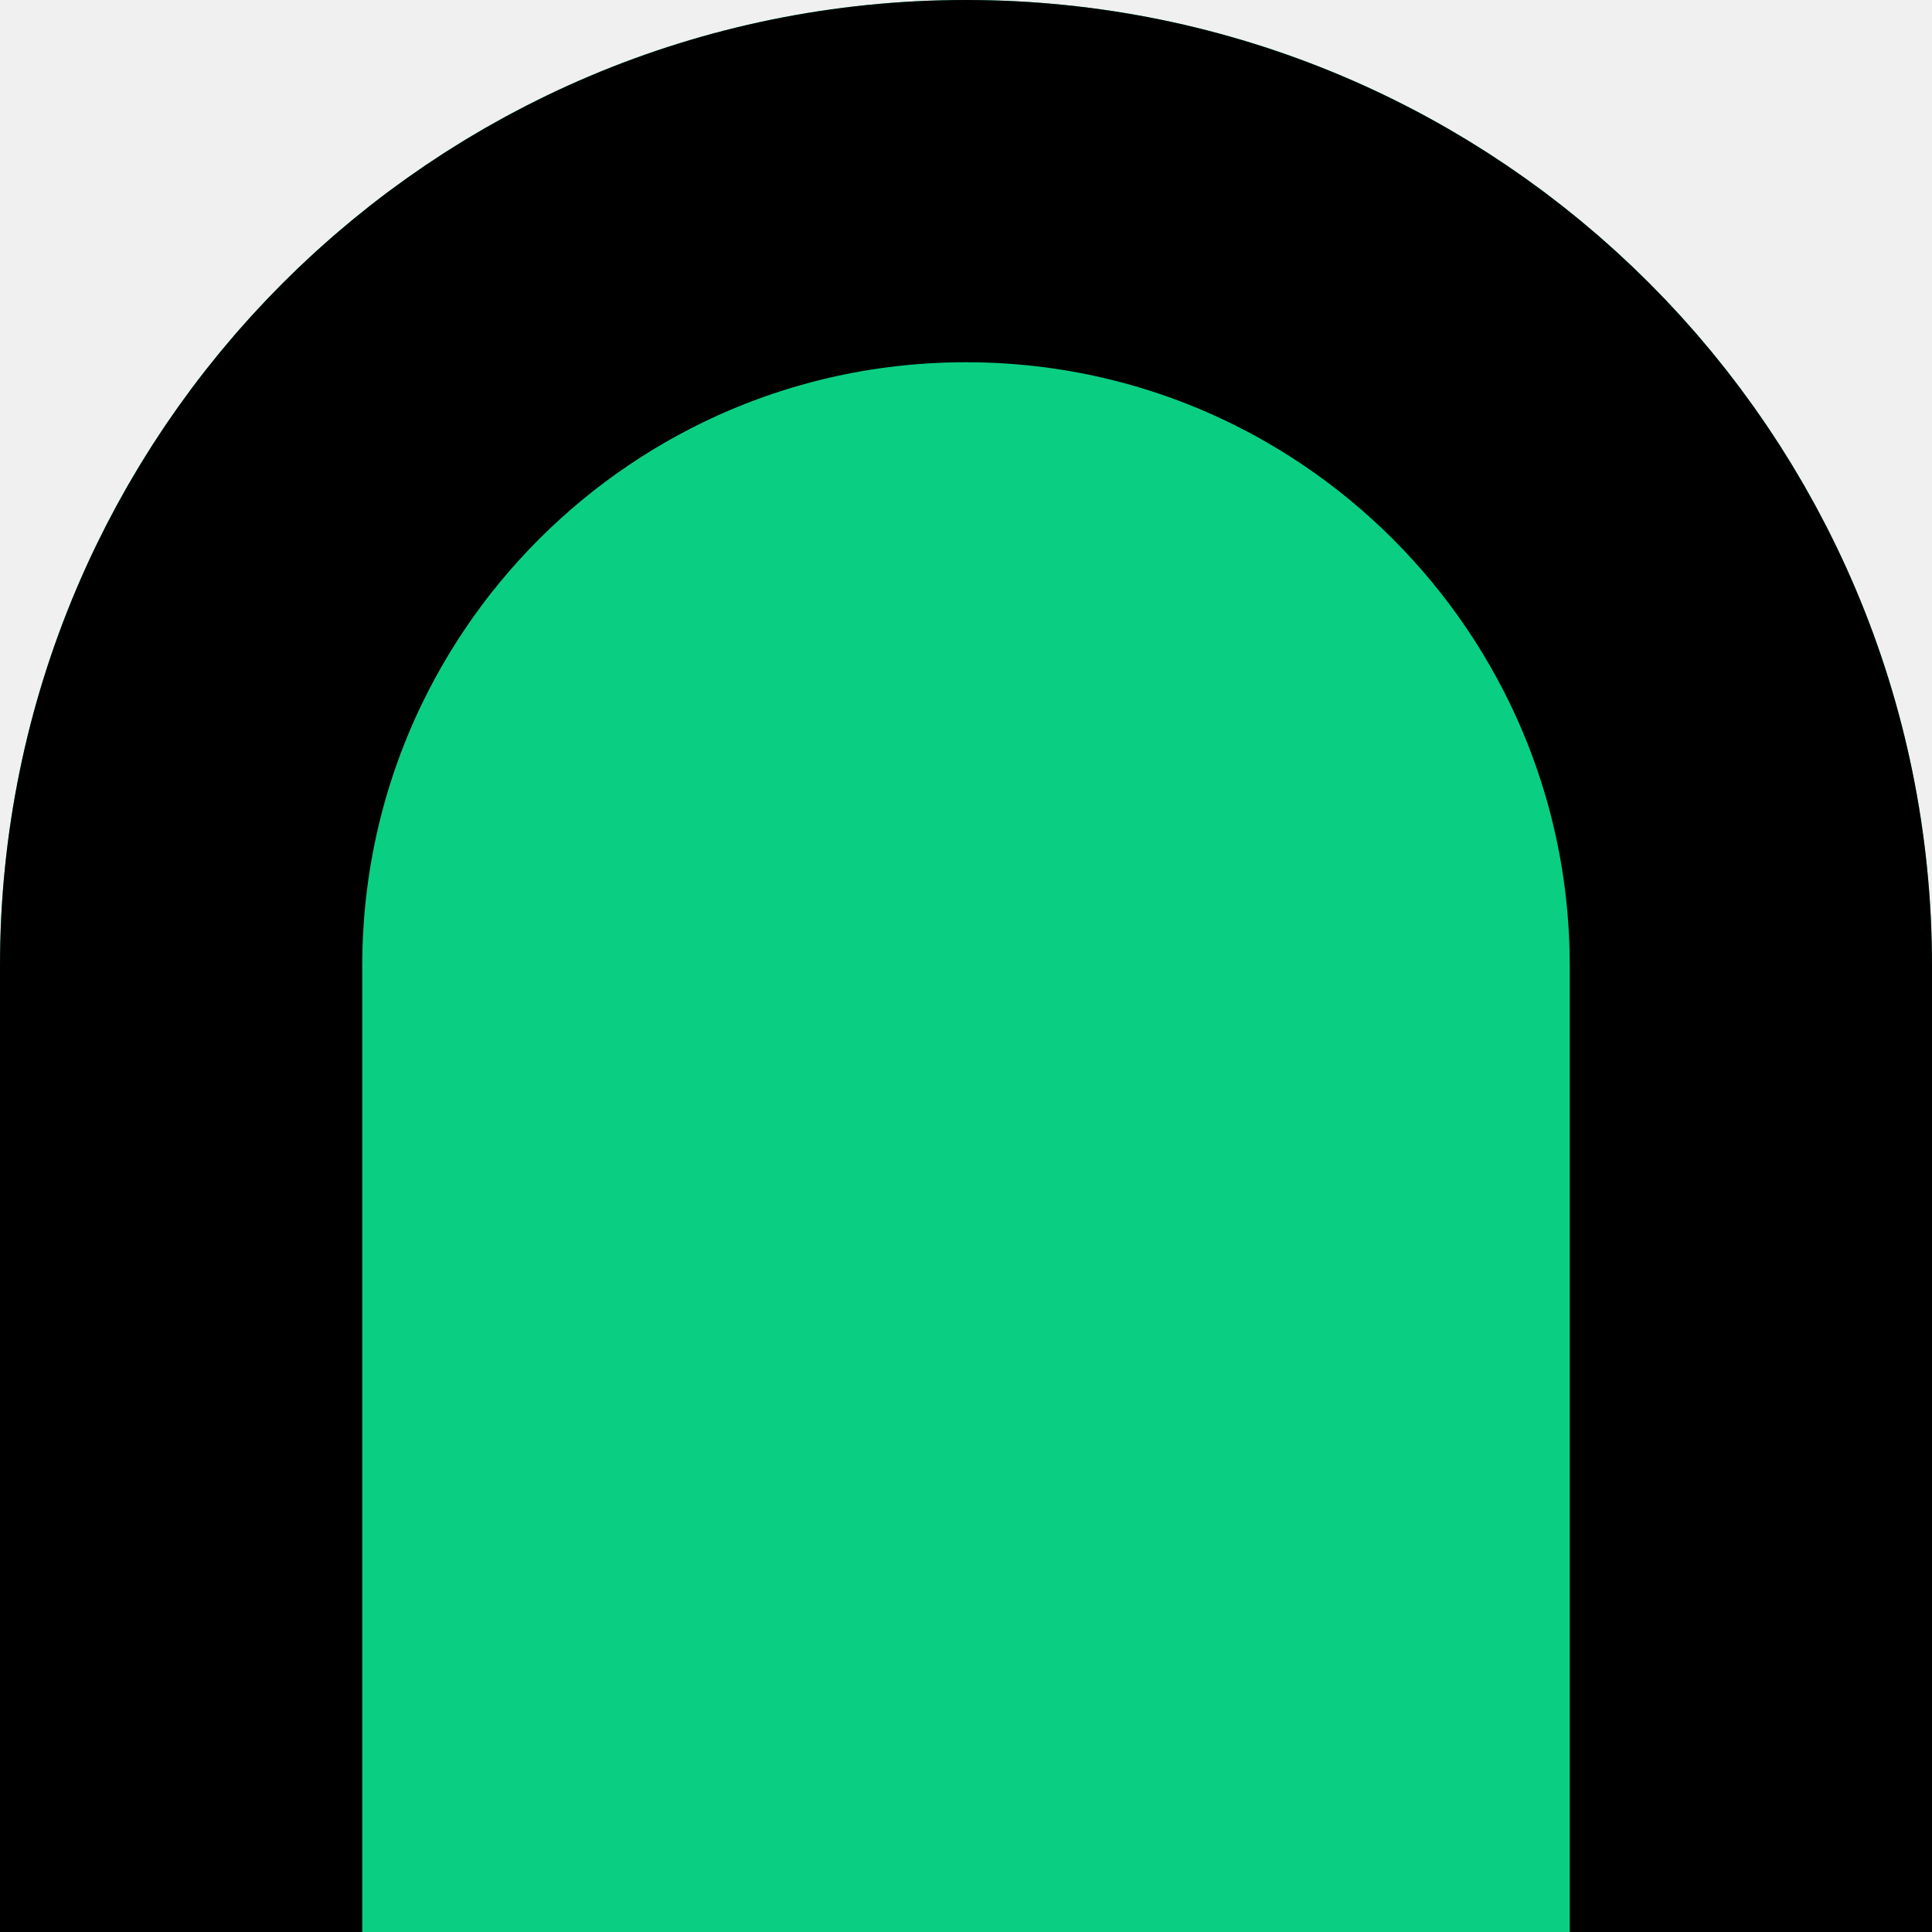
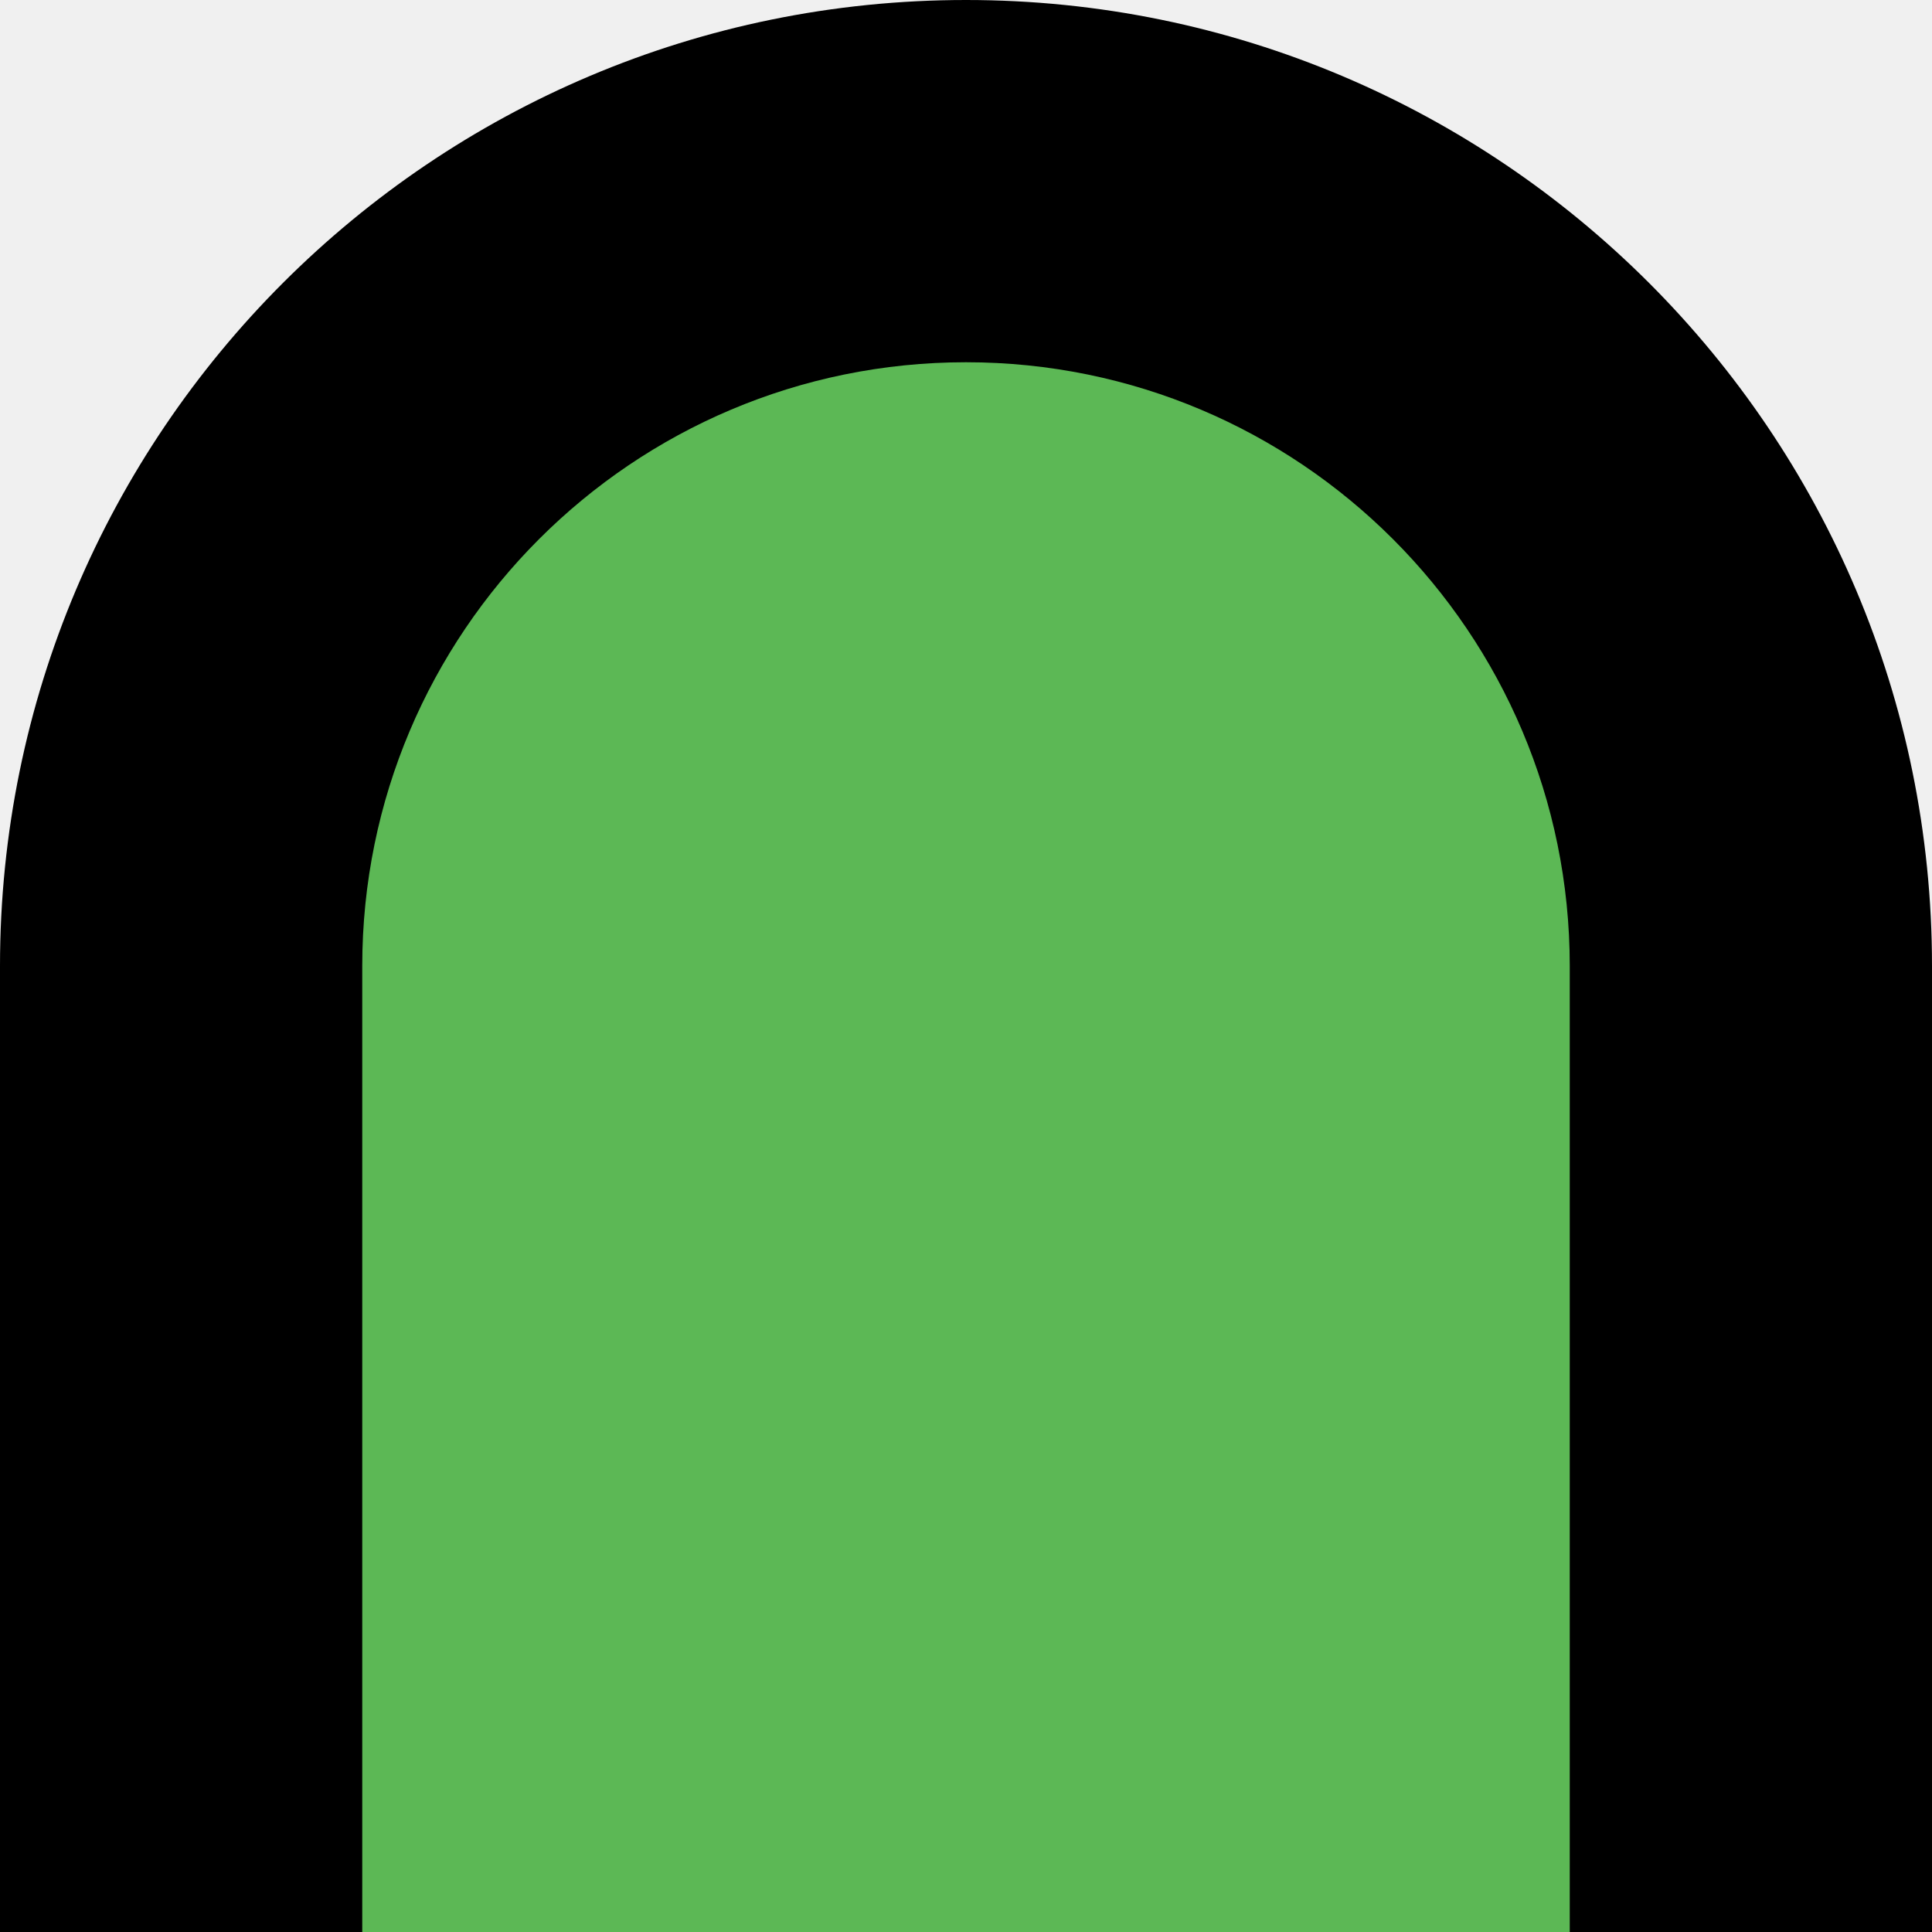
- <svg xmlns="http://www.w3.org/2000/svg" viewBox="0 0 64 64">
-   <g transform="rotate(270 32 32)">
-     <path d="M 0 0 L 32 0 A 32 32 0 0 1 32 64 L 0 64 Z" fill="#0ACF83" />
-     <path d="M 0 6.0 L 32 6.0 A 26.0 26.0 0 0 1 32 58.0 L 0 58.0" fill="none" stroke="#000000" stroke-width="12" stroke-linecap="butt" stroke-linejoin="miter" />
+ <svg xmlns="http://www.w3.org/2000/svg" width="64" height="64" viewBox="0 0 64 64" fill="none">
+   <g clip-path="url(#clip0_2001_145)">
+     <path d="M0 64V32C0 14.327 14.327 0 32 0V0C49.673 0 64 14.327 64 32V64H0Z" fill="black" />
+     <path d="M12 64V32C12 20.954 20.954 12 32 12V12C43.046 12 52 20.954 52 32V64H12Z" fill="#5CB855" />
  </g>
+   <defs>
+     <clipPath id="clip0_2001_145">
+       <rect width="64" height="64" fill="white" transform="matrix(0 -1 1 0 0 64)" />
+     </clipPath>
+   </defs>
</svg>
